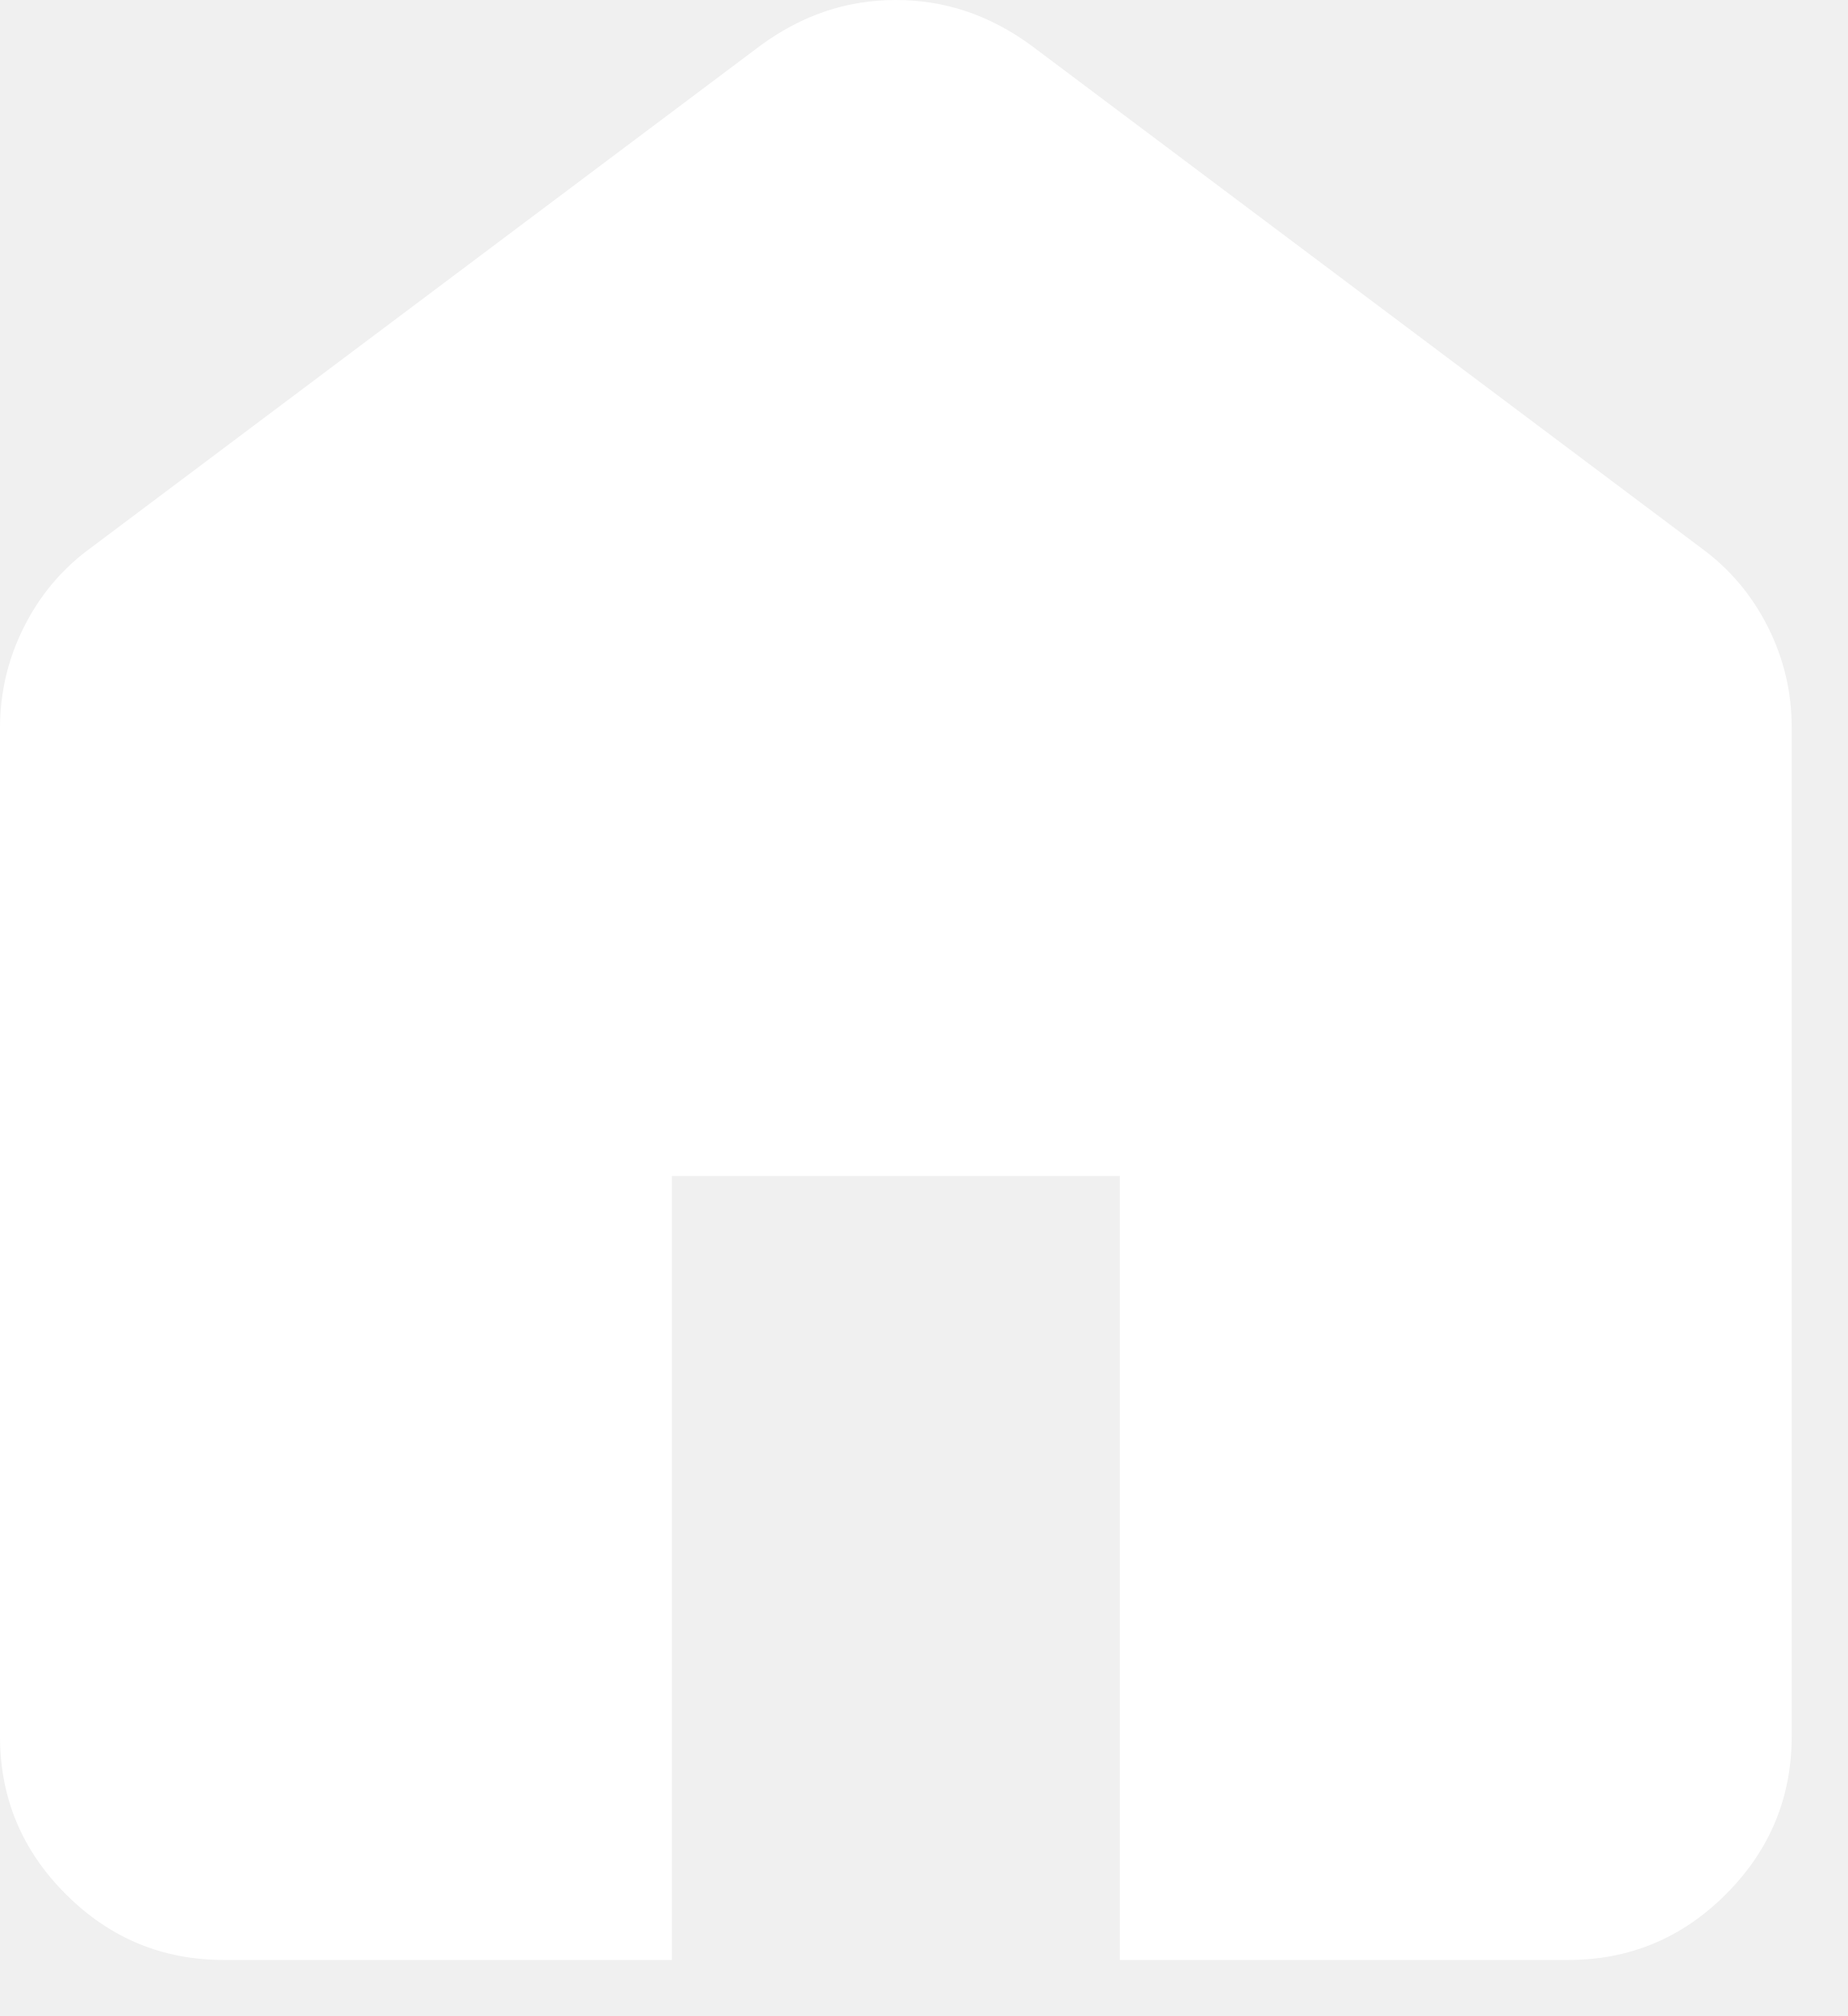
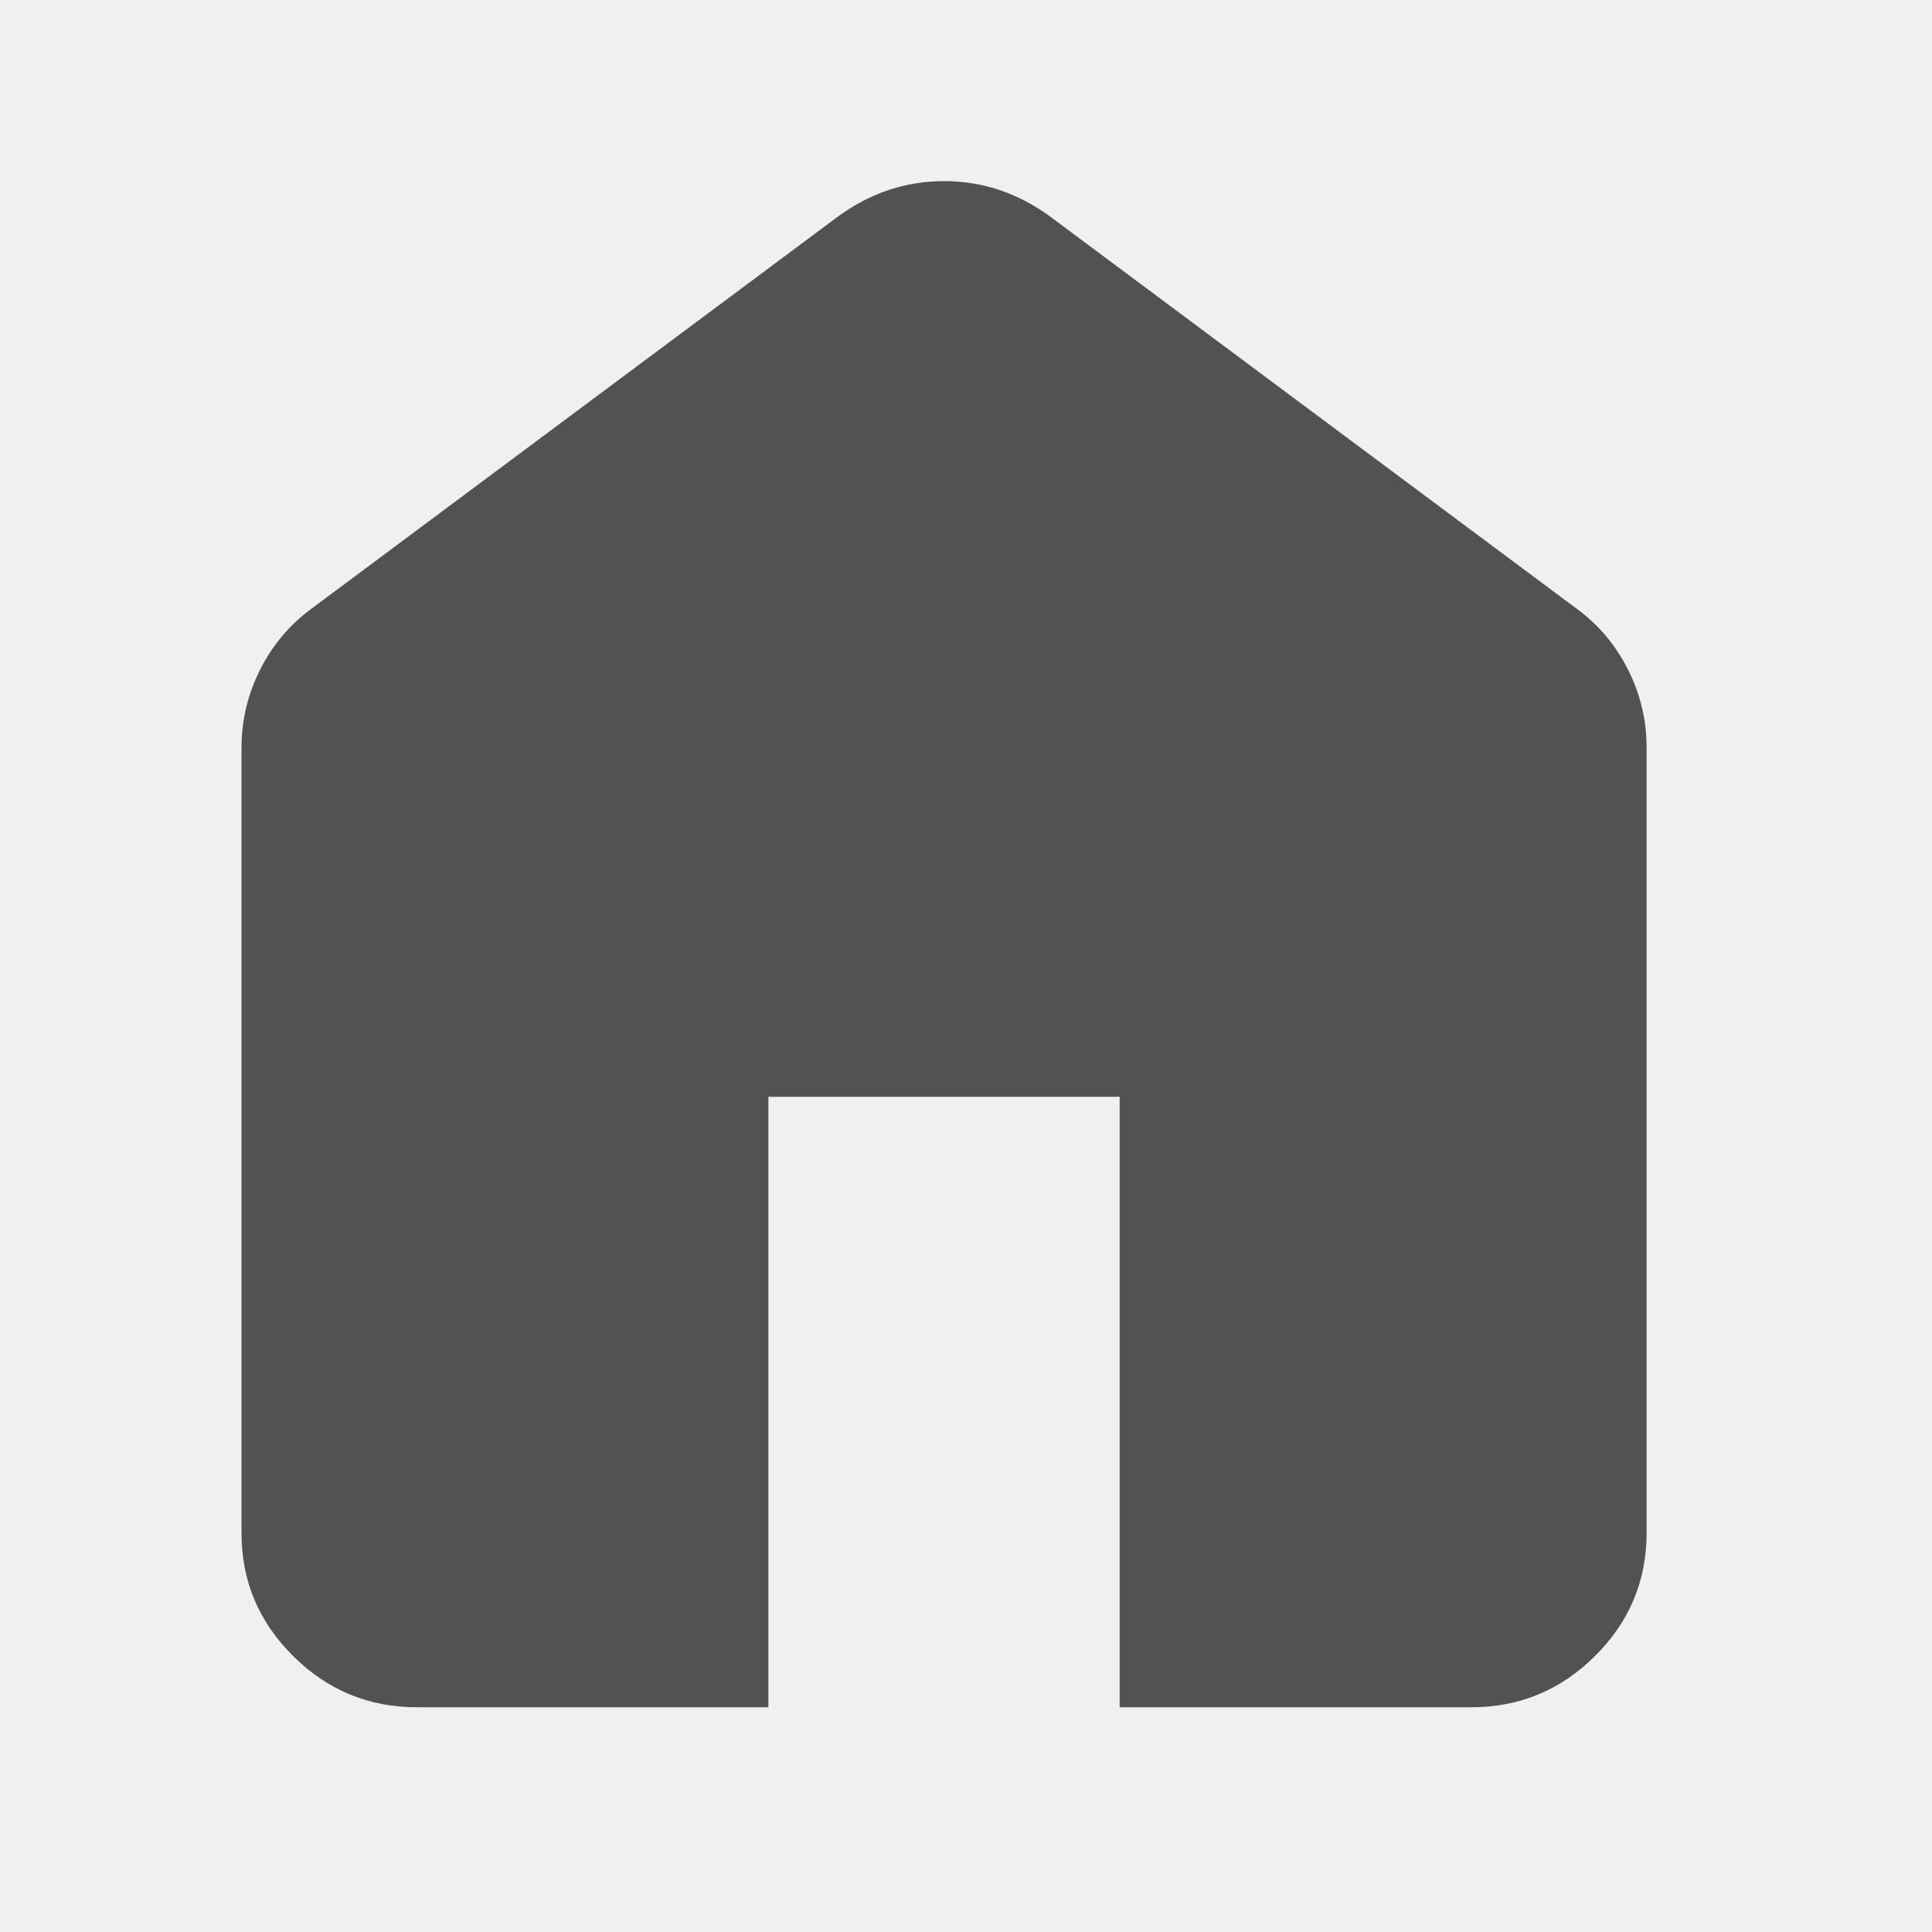
- <svg xmlns="http://www.w3.org/2000/svg" width="22" height="24" viewBox="0 0 22 24" fill="none">
-   <path d="M2.667 23.333C1.933 23.333 1.305 23.072 0.783 22.549C0.26 22.027 -0.001 21.399 2.26372e-06 20.667V8.667C2.26372e-06 8.244 0.095 7.844 0.284 7.467C0.473 7.089 0.734 6.778 1.067 6.533L9.067 0.533C9.311 0.356 9.567 0.222 9.833 0.133C10.1 0.044 10.378 0 10.667 0C10.956 0 11.233 0.044 11.5 0.133C11.767 0.222 12.022 0.356 12.267 0.533L20.267 6.533C20.6 6.778 20.861 7.089 21.051 7.467C21.24 7.844 21.334 8.244 21.333 8.667V20.667C21.333 21.4 21.072 22.028 20.549 22.551C20.027 23.073 19.399 23.334 18.667 23.333H13.333V14H8V23.333H2.667Z" fill="white" />
+ <svg xmlns="http://www.w3.org/2000/svg" width="32" height="32" viewBox="0 0 32 32" fill="none">
+   <g clip-path="url(#clip0_1_6)">
+     <path d="M6.909 28.278C6.109 28.278 5.424 27.995 4.854 27.428C4.284 26.862 3.999 26.182 4 25.389V12.389C4 11.931 4.103 11.498 4.31 11.089C4.516 10.68 4.801 10.343 5.164 10.078L13.891 3.578C14.158 3.385 14.436 3.241 14.727 3.144C15.018 3.048 15.321 3 15.636 3C15.952 3 16.255 3.048 16.546 3.144C16.836 3.241 17.115 3.385 17.382 3.578L26.109 10.078C26.473 10.343 26.758 10.68 26.964 11.089C27.171 11.498 27.274 11.931 27.273 12.389V25.389C27.273 26.183 26.988 26.864 26.417 27.43C25.847 27.996 25.163 28.279 24.364 28.278H18.545V18.167H12.727V28.278H6.909Z" fill="#525252" />
+   </g>
+   <defs>
+     <clipPath id="clip0_1_6">
+       <rect width="24" height="26" fill="white" transform="translate(4 3)" />
+     </clipPath>
+   </defs>
</svg>
